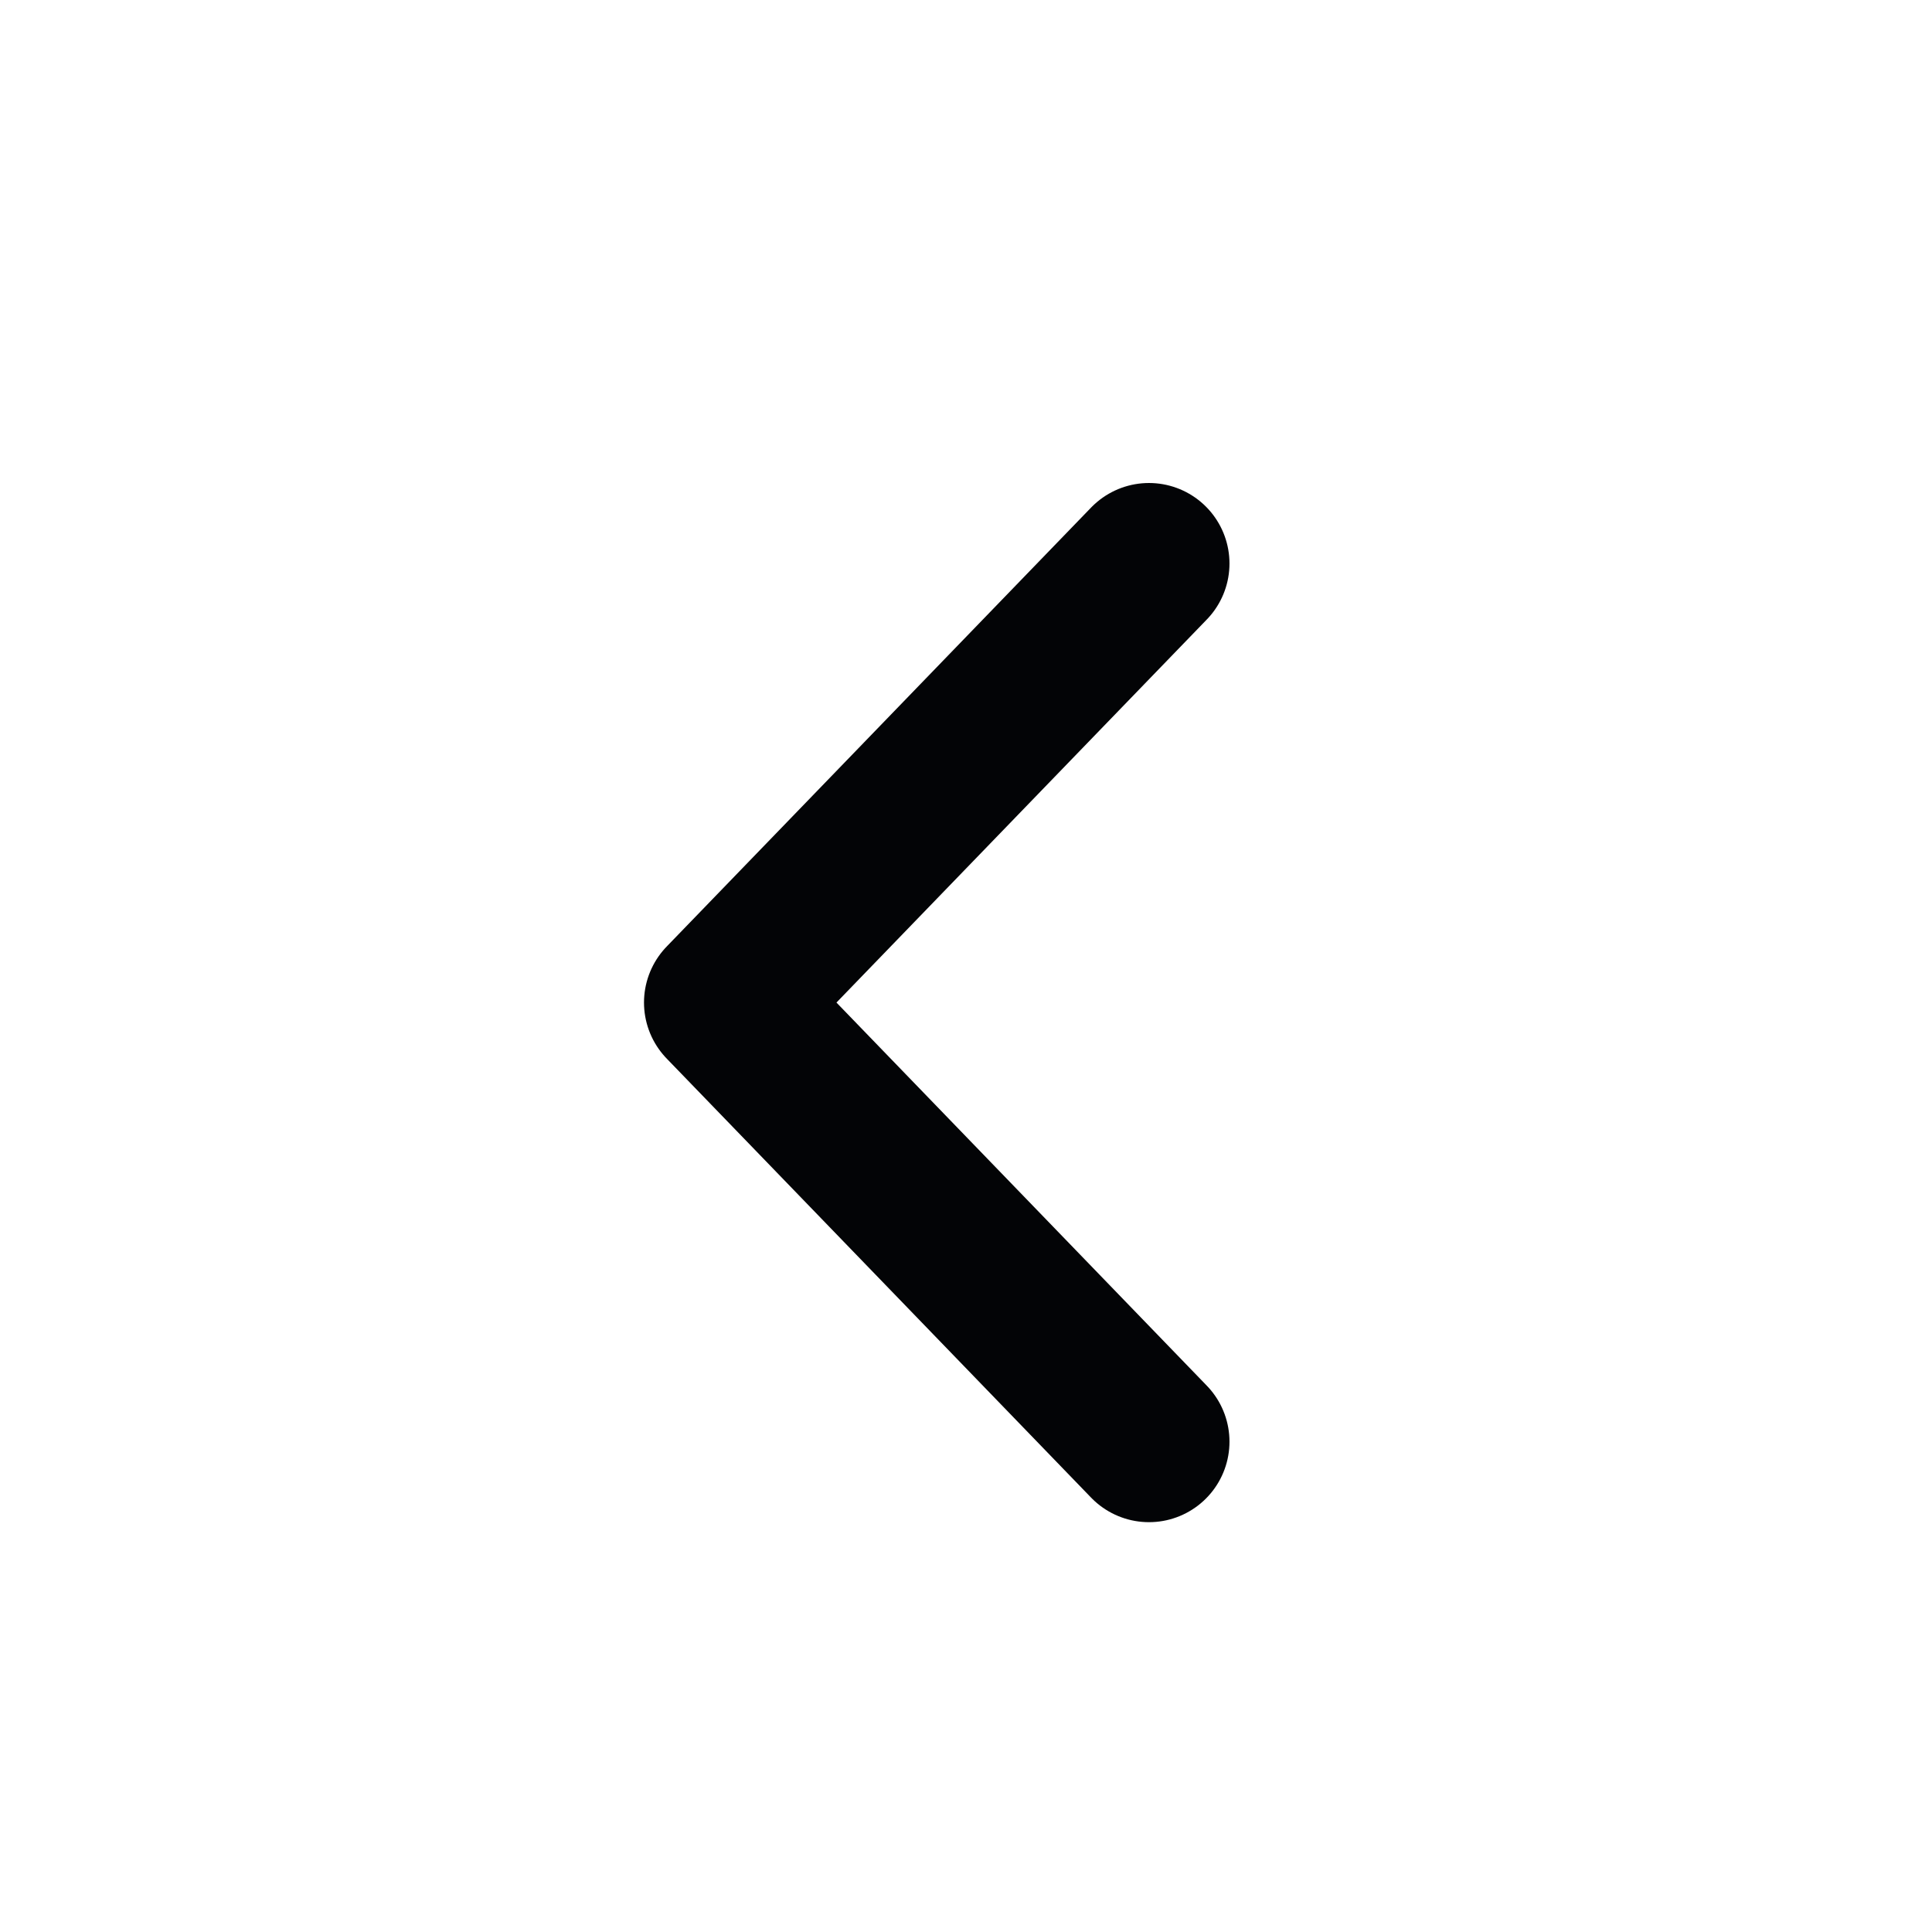
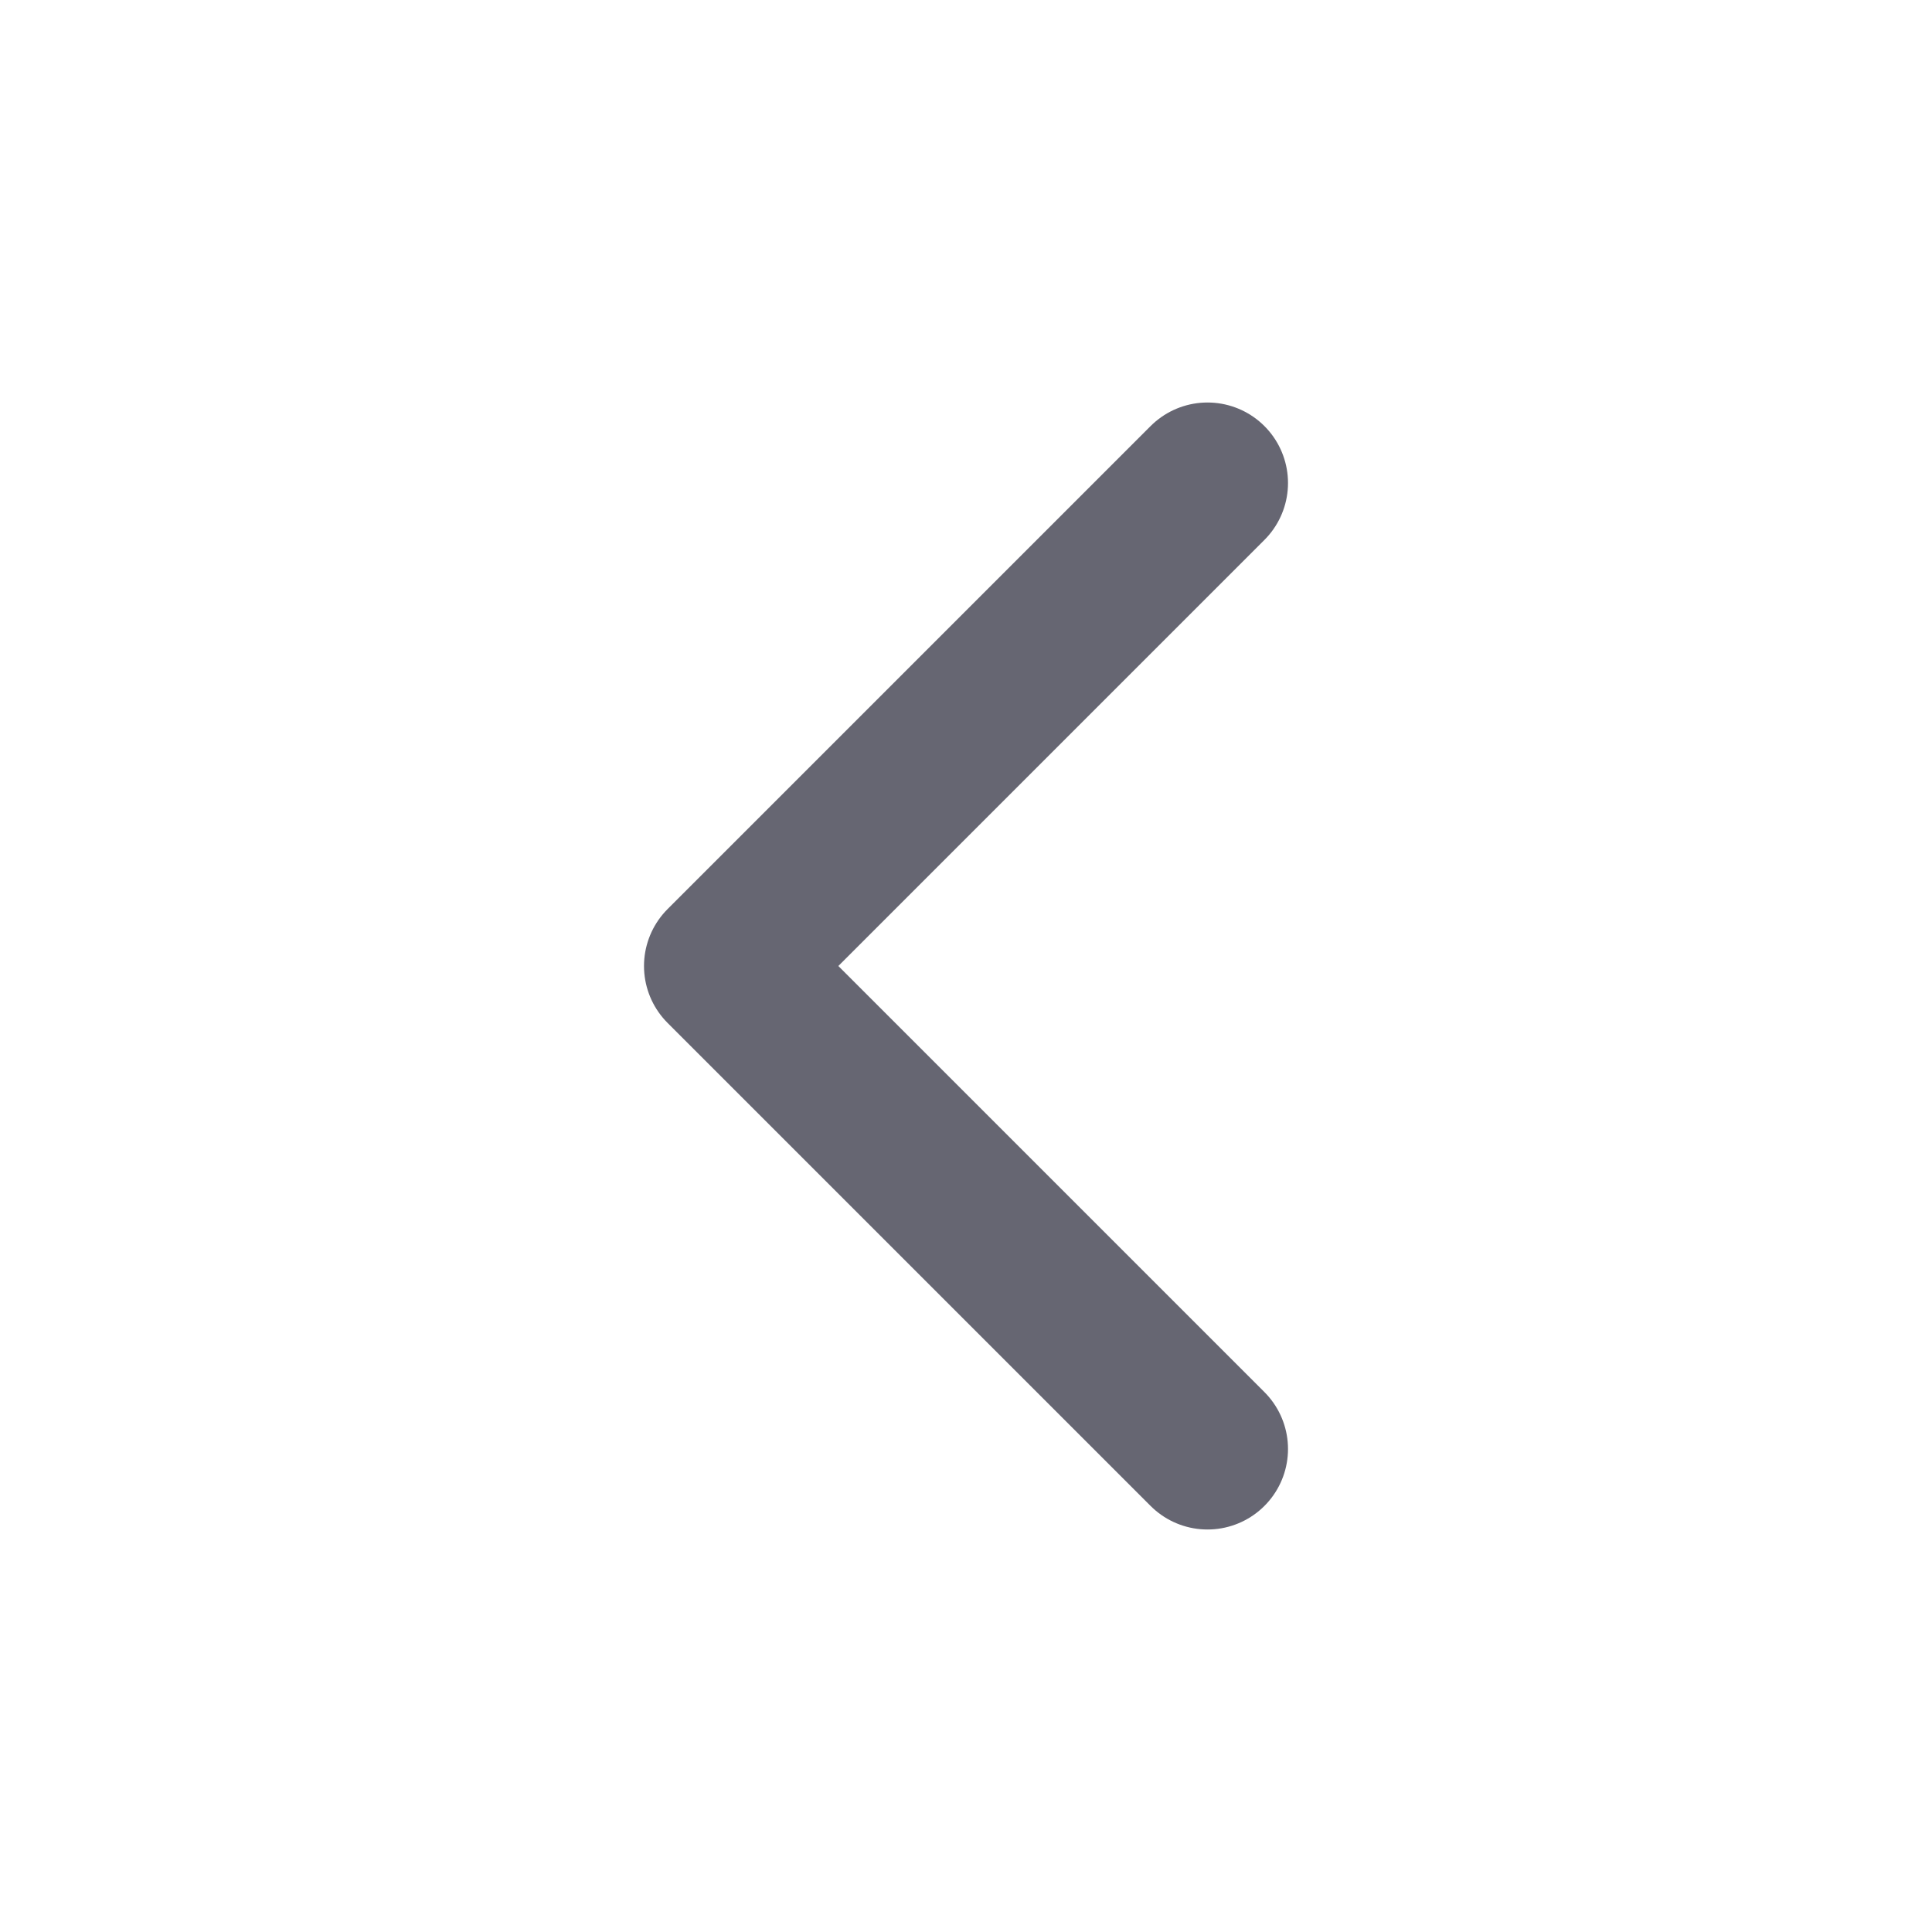
<svg xmlns="http://www.w3.org/2000/svg" width="24" height="24" viewBox="0 0 24 24" fill="none">
-   <path d="M14.273 7L9 12.454L14.273 17.909" stroke="#030406" stroke-width="2" stroke-linecap="round" stroke-linejoin="round" />
+   <path d="M15 6L9 12L15 18" stroke="#666672" stroke-width="2" stroke-linecap="round" stroke-linejoin="round" />
</svg>
